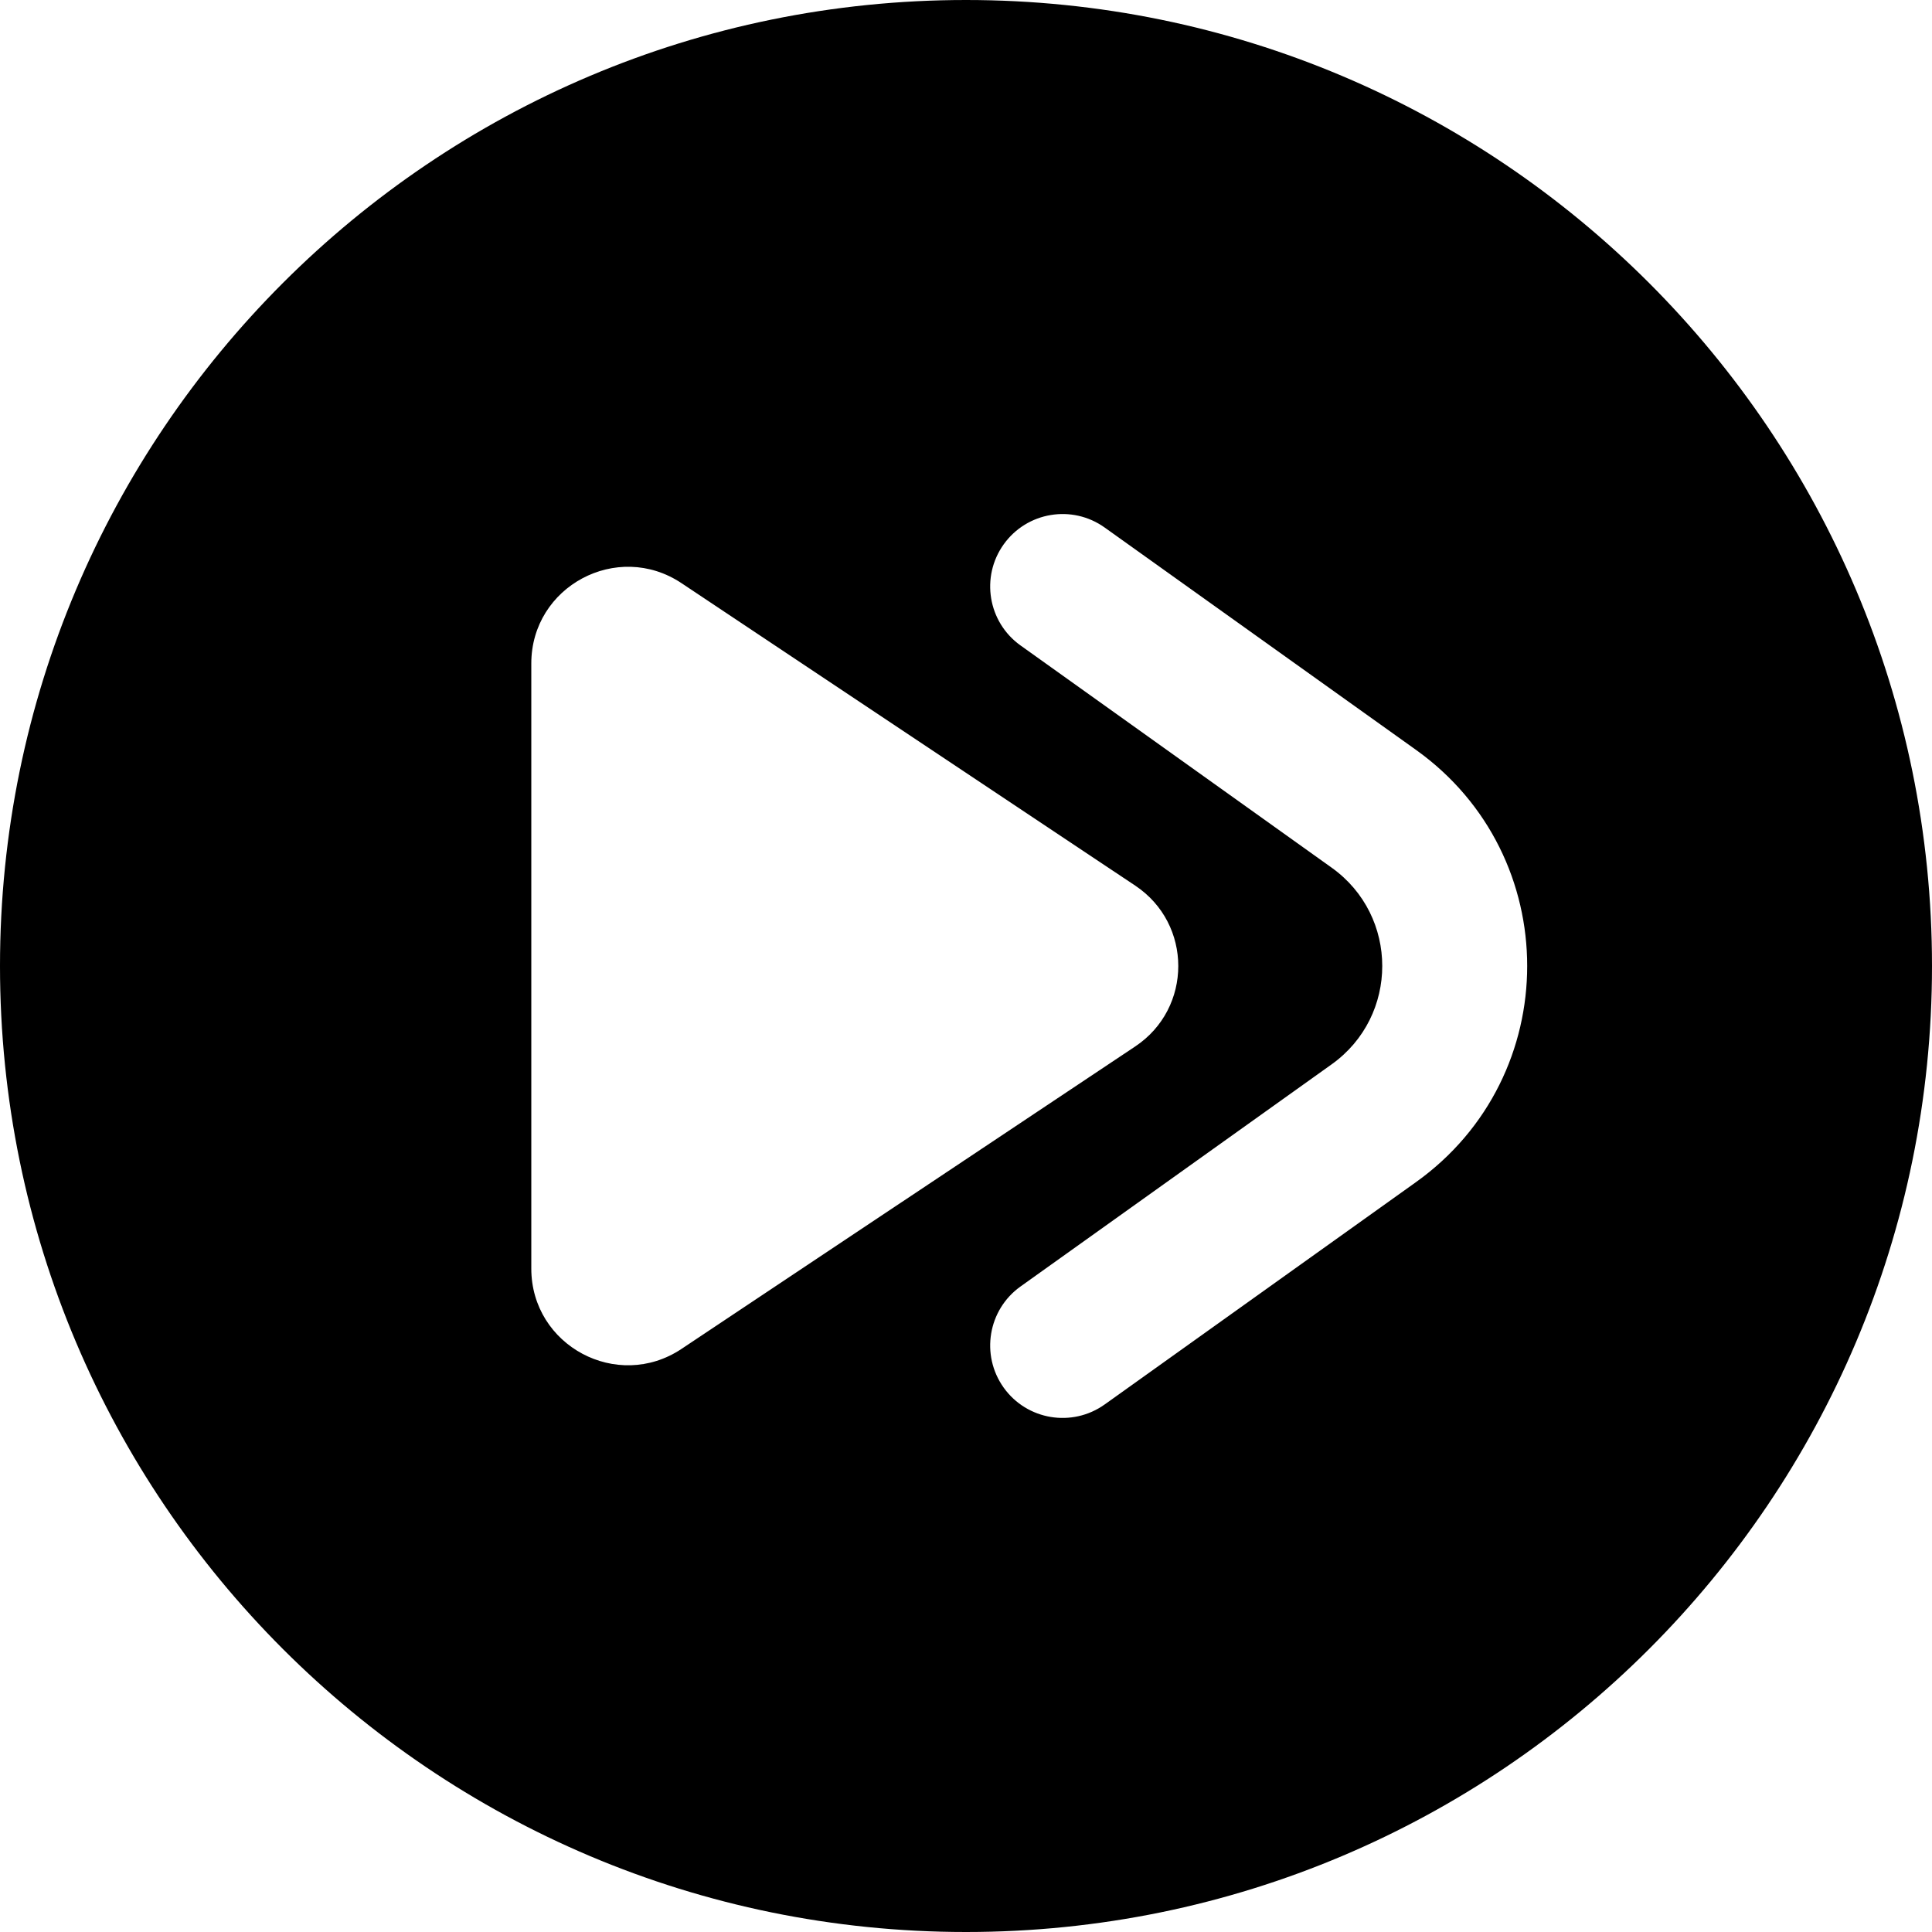
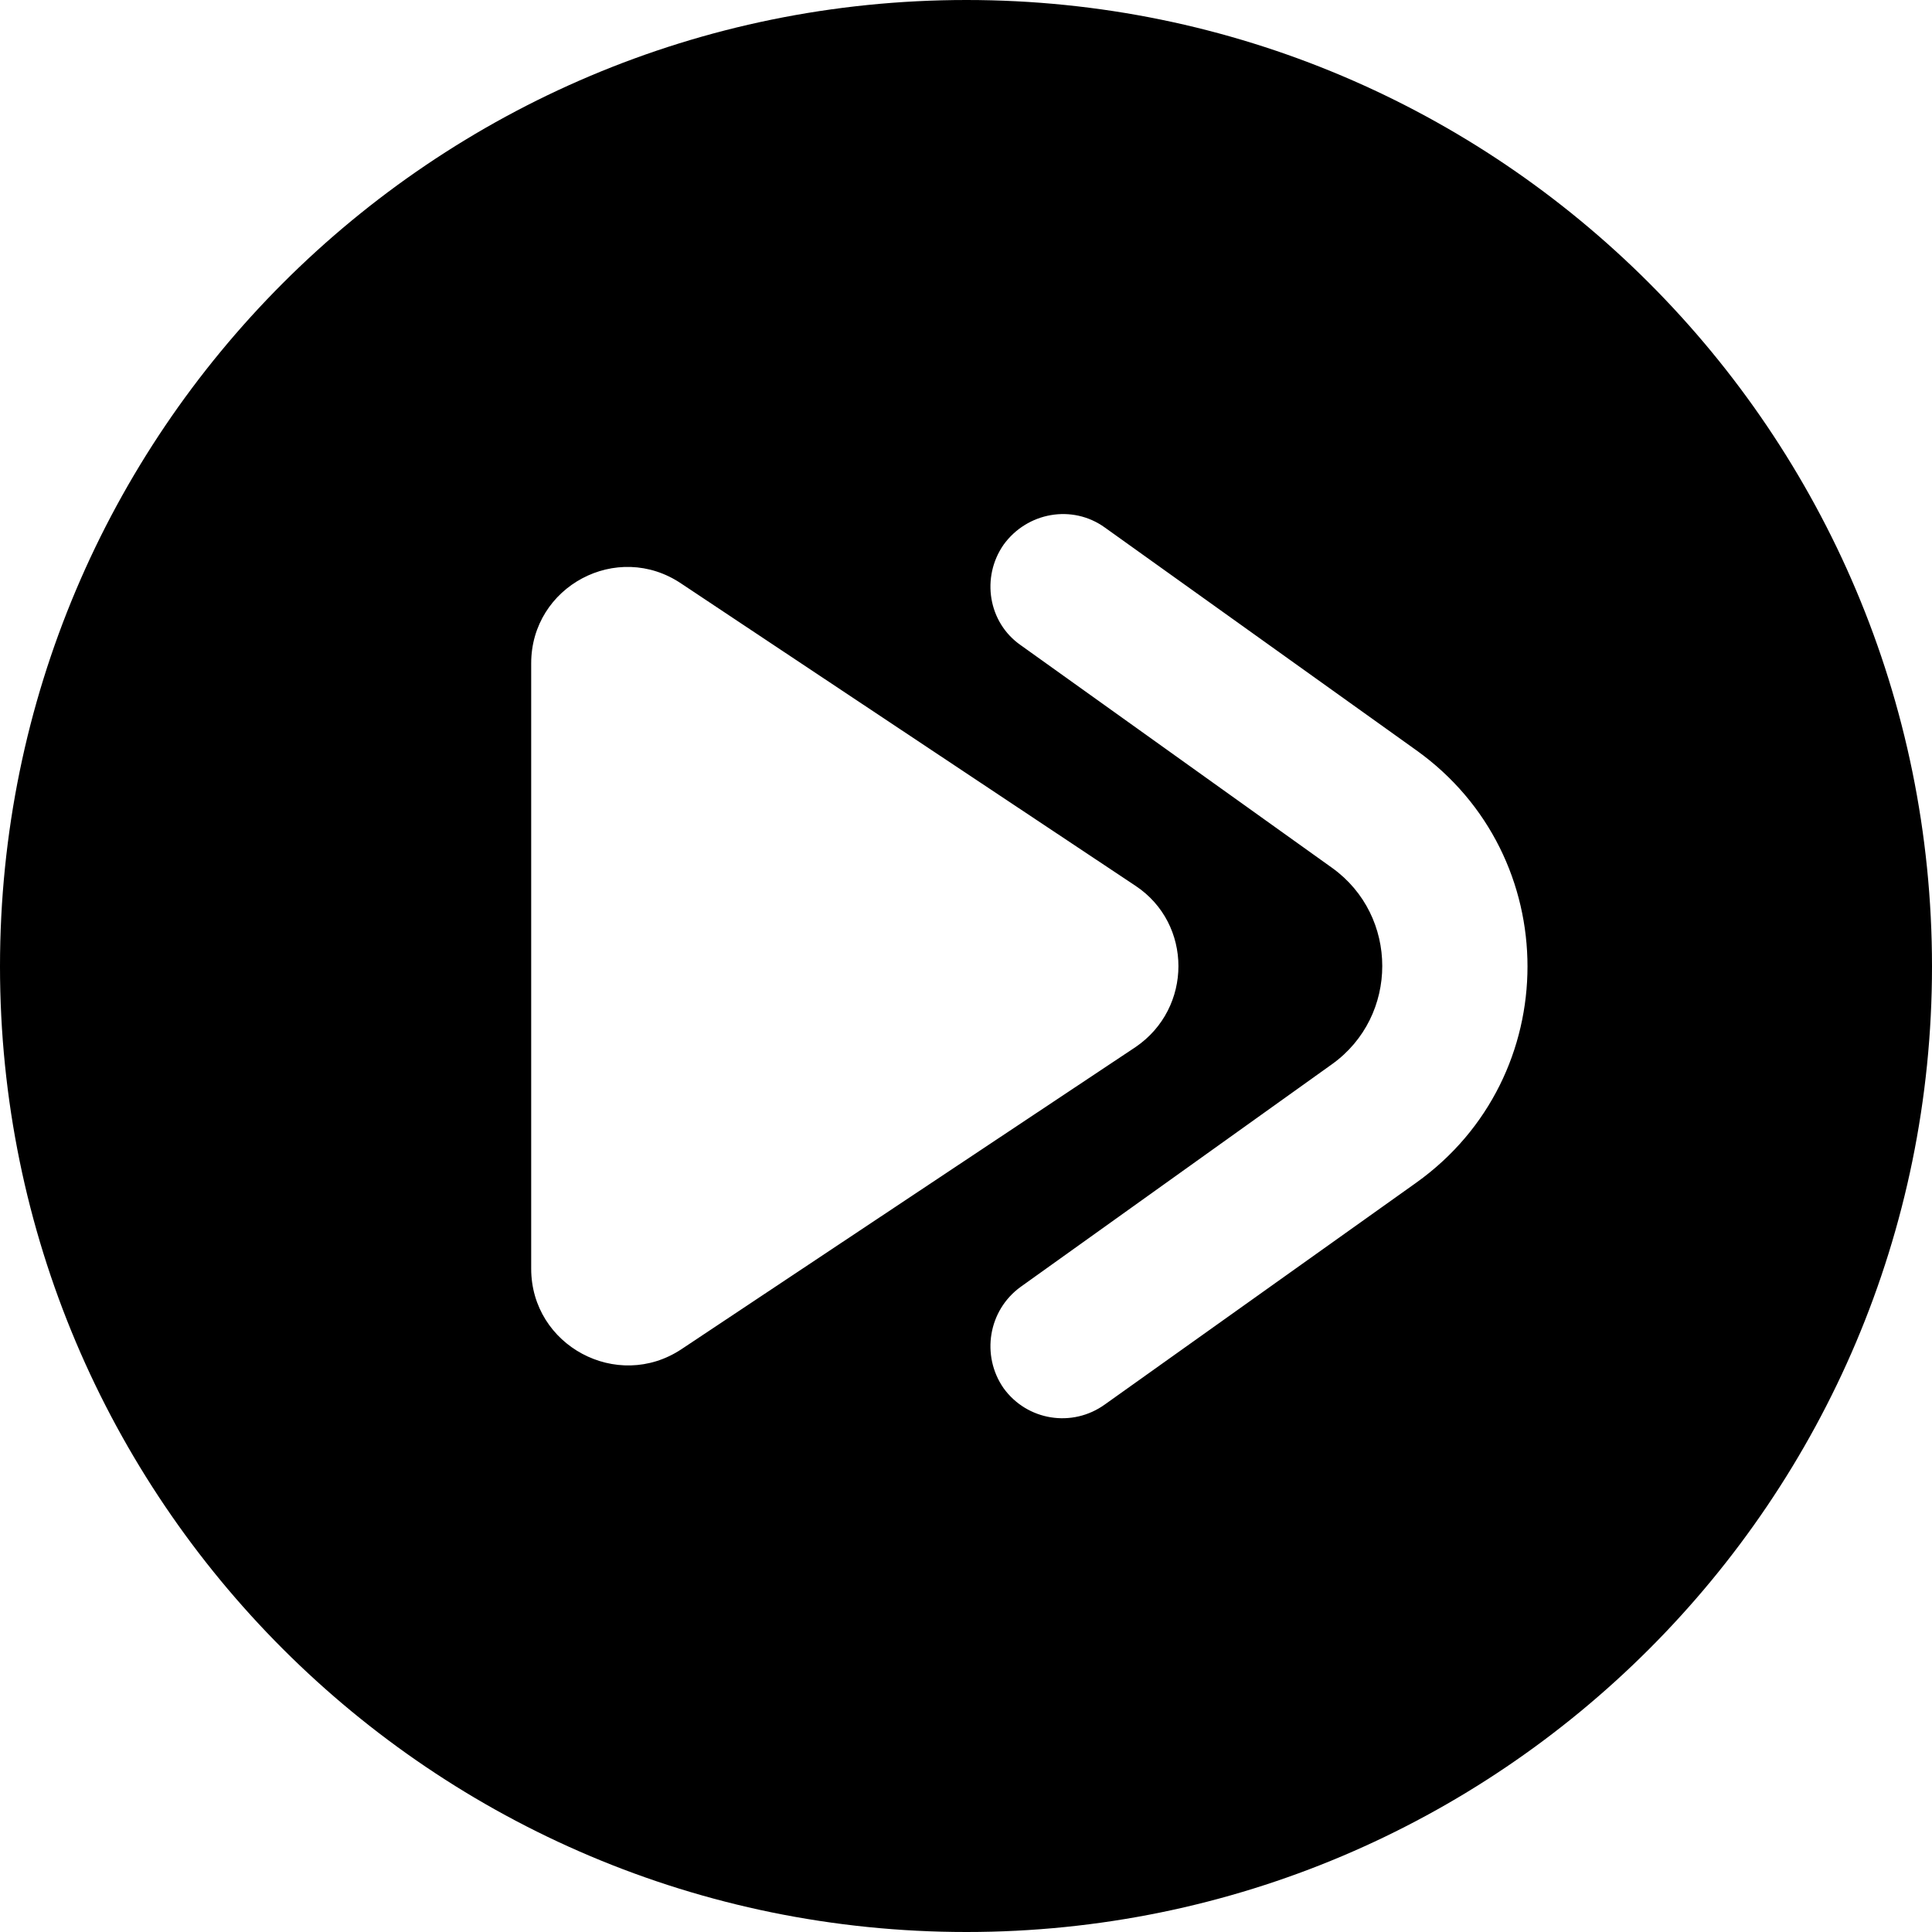
- <svg xmlns="http://www.w3.org/2000/svg" xml:space="preserve" width="300px" height="300px" version="1.0" shape-rendering="geometricPrecision" text-rendering="geometricPrecision" image-rendering="optimizeQuality" fill-rule="evenodd" clip-rule="evenodd" viewBox="0 0 300 300">
-   <g id="Слой_x0020_1">
-     <g id="SVGRepo_iconCarrier">
-       <path fill="black" d="M150 300c82.84,0 150,-67.16 150,-150 0,-82.84 -67.16,-150 -150,-150 -82.84,0 -150,67.16 -150,150 0,82.84 67.16,150 150,150zm21.54 -218.08c-5.06,-3.62 -12.08,-2.44 -15.69,2.61 -3.61,5.06 -2.44,12.08 2.61,15.69l48.33 34.52c10.46,7.48 10.46,23.04 0,30.52l-48.33 34.51c-5.05,3.61 -6.22,10.64 -2.61,15.7 3.61,5.05 10.63,6.22 15.69,2.61l48.32 -34.51c23.04,-16.46 23.04,-50.69 0,-67.14l-48.32 -34.51zm-89.04 115.06l0 -93.95c0,-11.98 13.35,-19.12 23.32,-12.48l70.46 46.97c8.91,5.94 8.91,19.03 0,24.97l-70.46 46.97c-9.97,6.64 -23.32,-0.5 -23.32,-12.48z" />
-     </g>
-   </g>
+ <svg xmlns="http://www.w3.org/2000/svg" xml:space="preserve" width="50px" height="50px" version="1.1" shape-rendering="geometricPrecision" text-rendering="geometricPrecision" image-rendering="optimizeQuality" fill-rule="evenodd" clip-rule="evenodd" viewBox="0 0 21.35 21.35">
+   <path fill="black" d="M10.68 21.35c5.89,0 10.67,-4.78 10.67,-10.67 0,-5.9 -4.78,-10.68 -10.67,-10.68 -5.9,0 -10.68,4.78 -10.68,10.68 0,5.89 4.78,10.67 10.68,10.67zm1.53 -15.52c-0.36,-0.26 -0.86,-0.17 -1.12,0.19 -0.25,0.36 -0.17,0.86 0.19,1.11l3.44 2.46c0.74,0.53 0.74,1.64 0,2.17l-3.44 2.46c-0.36,0.26 -0.44,0.76 -0.19,1.12 0.26,0.36 0.76,0.44 1.12,0.18l3.44 -2.45c1.64,-1.17 1.64,-3.61 0,-4.78l-3.44 -2.46 0 0zm-6.34 8.19l0 -6.69c0,-0.85 0.95,-1.36 1.66,-0.88l5.02 3.34c0.63,0.42 0.63,1.35 0,1.78l-5.02 3.34c-0.71,0.47 -1.66,-0.04 -1.66,-0.89z" />
</svg>
